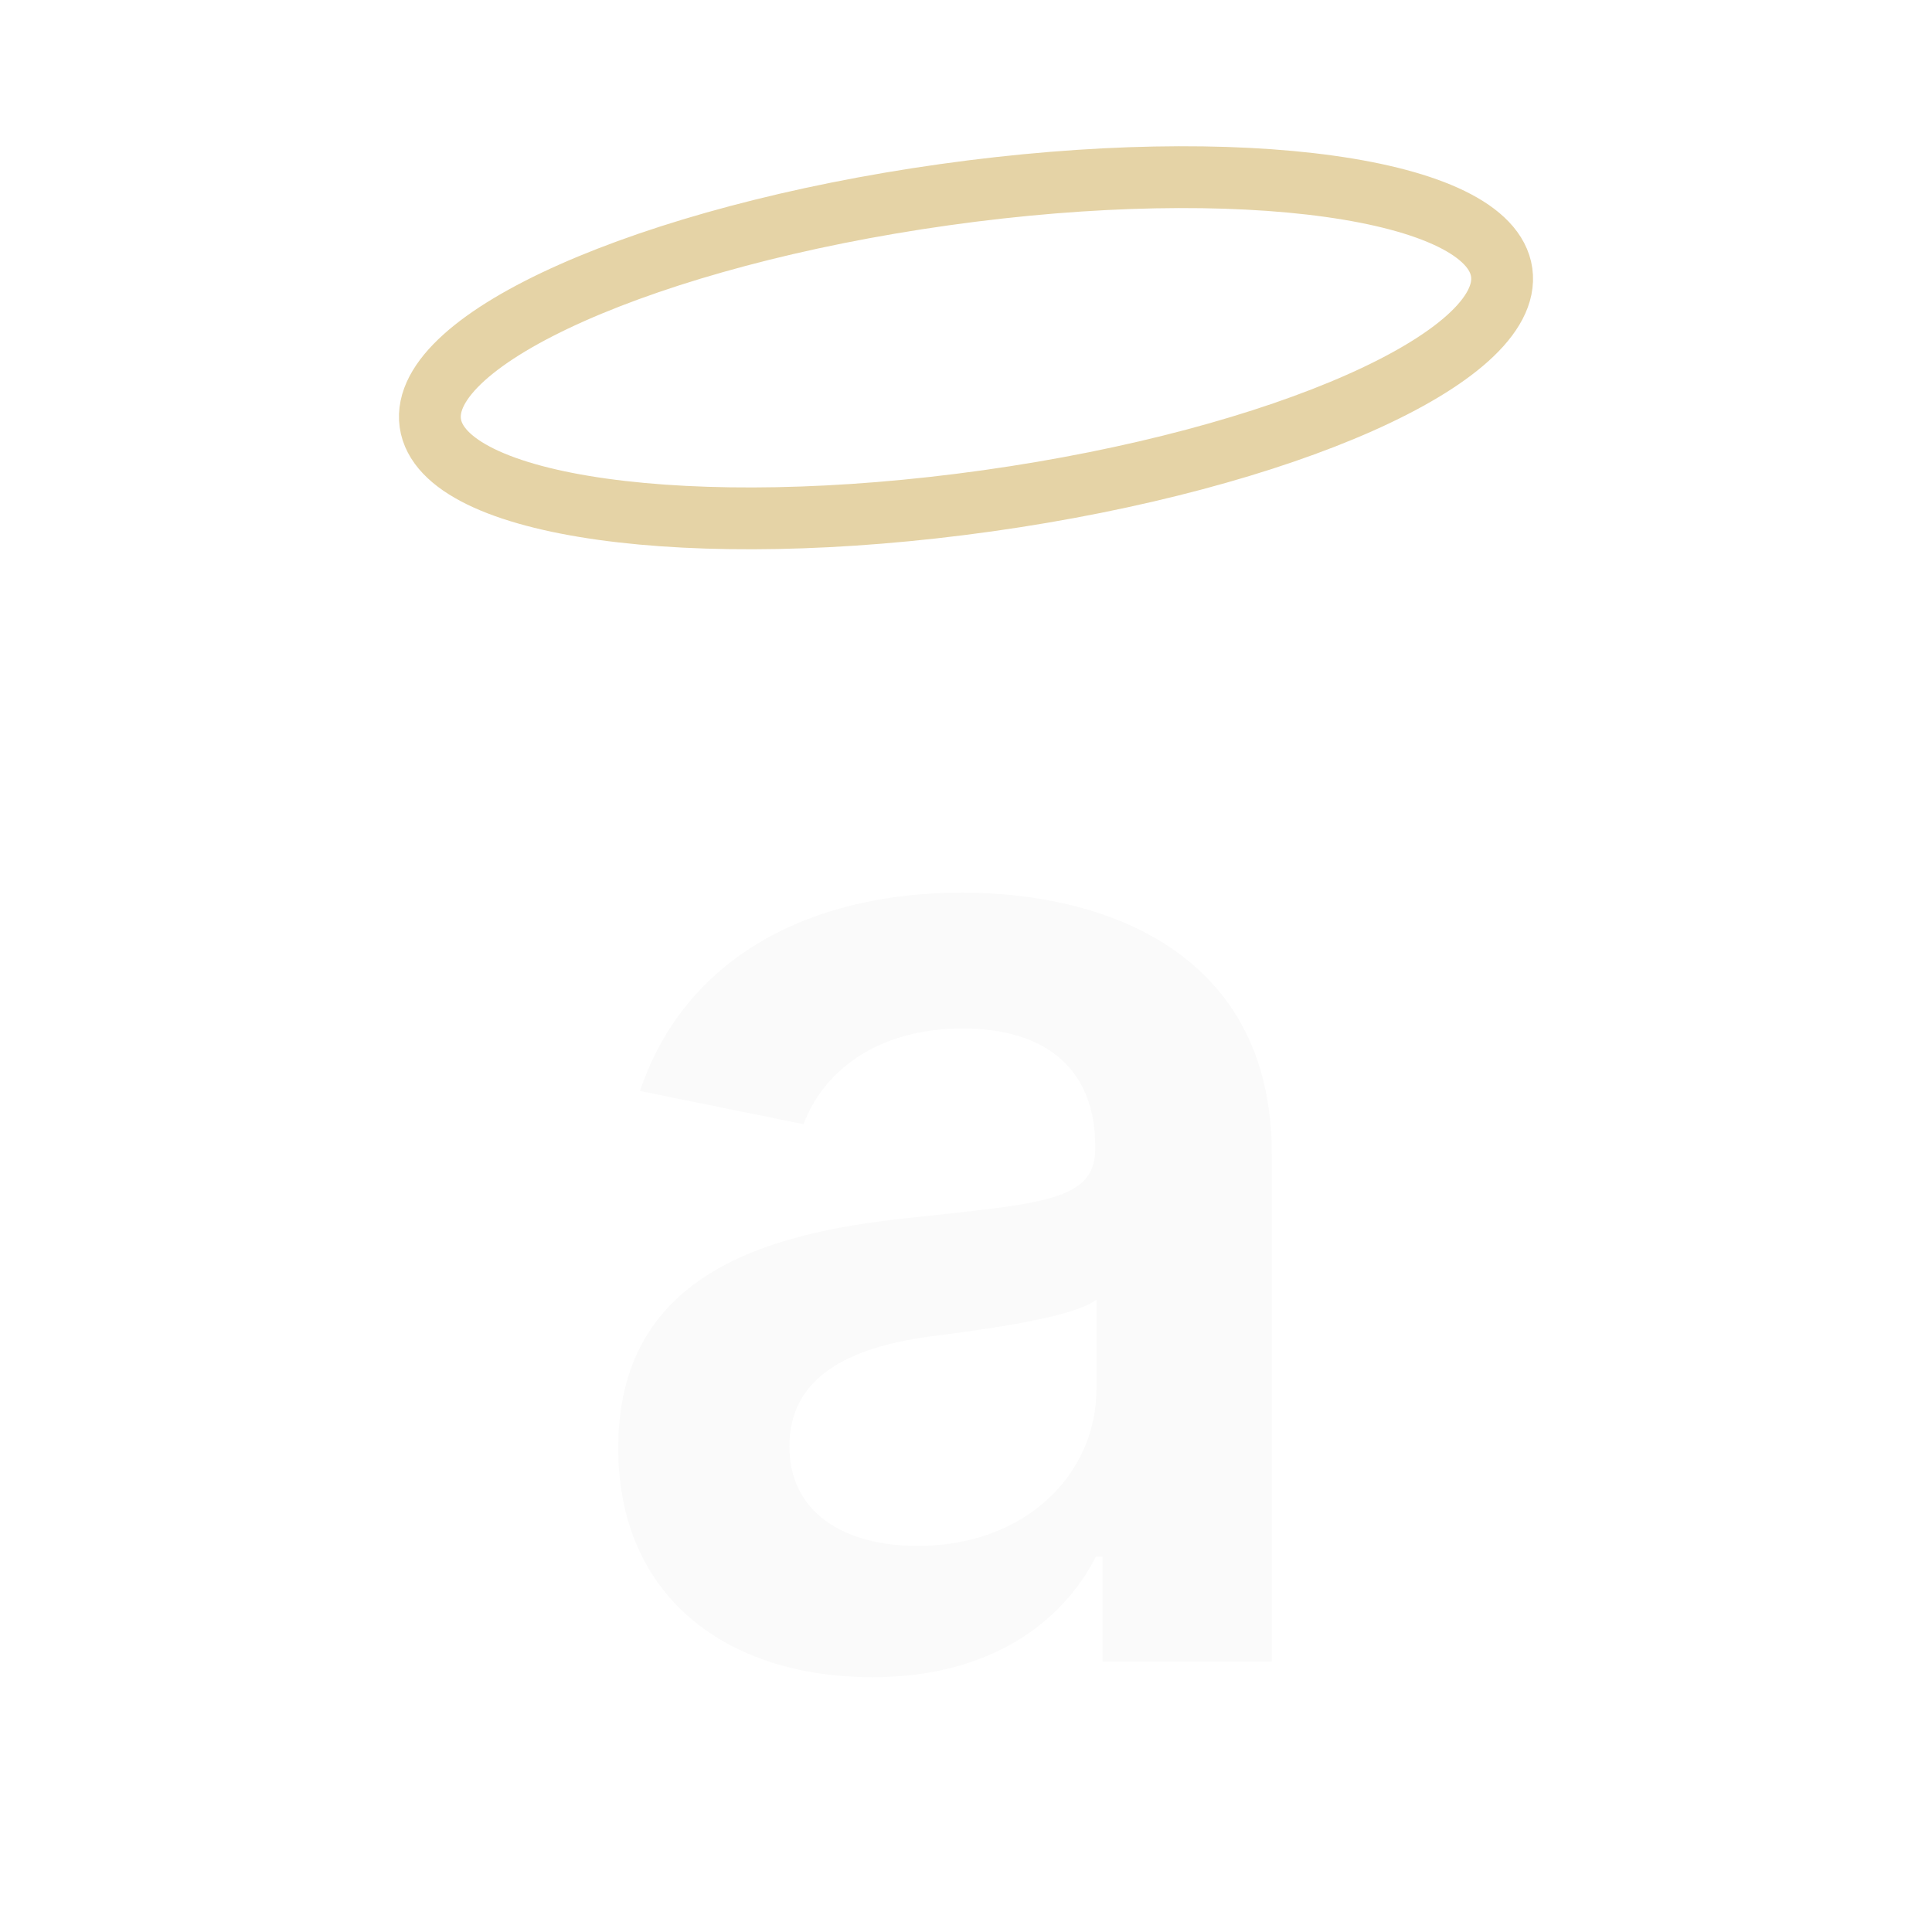
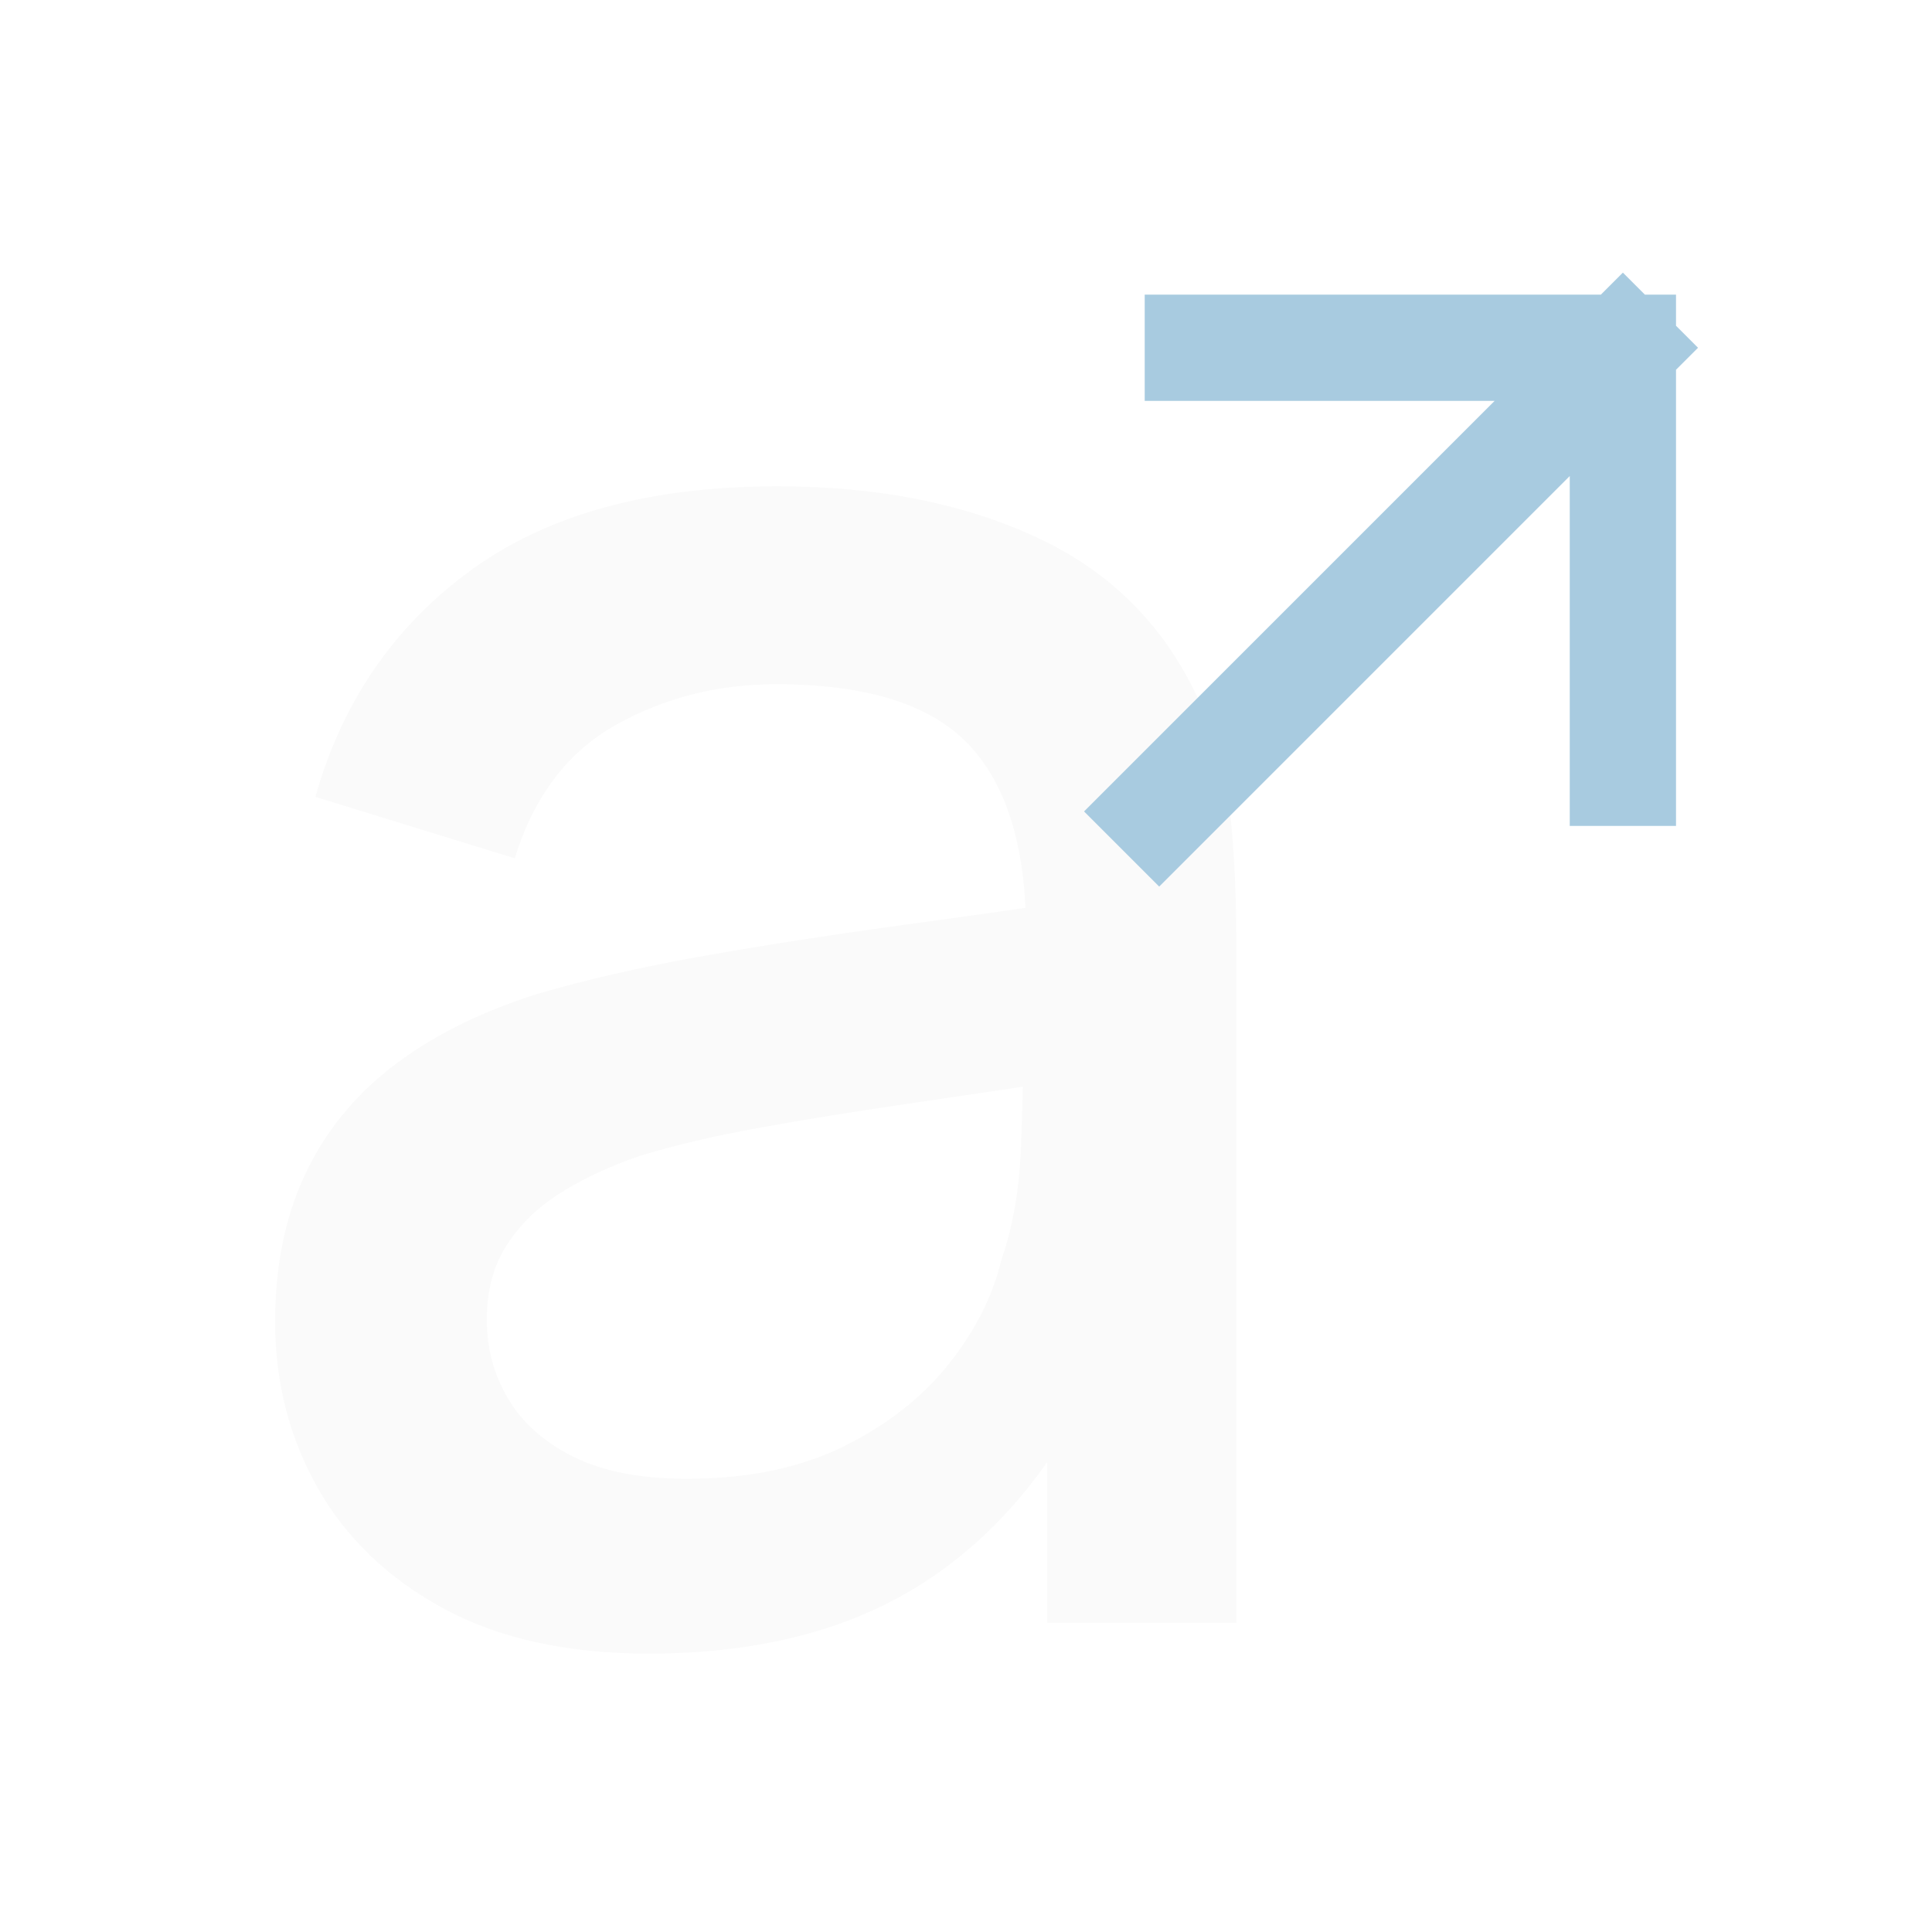
<svg xmlns="http://www.w3.org/2000/svg" width="512" height="512" viewBox="0 0 100 100">
-   <ellipse cx="50" cy="18" rx="28" ry="8" fill="none" stroke="#E5D3A6" stroke-width="3.2" transform="rotate(-8 50 18)" />
-   <text x="50" y="86" font-family="Inter, Helvetica Neue, Arial, sans-serif" font-size="72" fill="#FAFAFA" text-anchor="middle" font-weight="600">a</text>
+   <g transform="translate(10 84) scale(.053 -.053)" fill="#FAFAFA">
+     <path d="M444.7 -30Q325.3 -30 244 14.3Q162.7 58.7 121.3 132.3Q80 206 80 294Q80 375.7 109.2 437.8Q138.3 500 195 543.7Q251.7 587.3 335.3 614Q406.7 635 497.8 651.2Q589 667.3 689.3 681Q789.7 694.7 888.7 709.3L813.3 666.7Q815 794.3 759.5 855.5Q704 916.7 569.3 916.7Q484 916.7 413.2 877.2Q342.3 837.7 314 746.7L119.3 806.7Q158.7 946 271.2 1028Q383.7 1110 570.7 1110Q716 1110 823.3 1060.3Q930.7 1010.7 980.7 904Q1006.7 850.7 1012.7 791.7Q1018.7 732.7 1018.7 665.3V0H834V246.7L870 215.3Q803 91.3 699.3 30.7Q595.7 -30 444.7 -30ZM482 140.7Q571 140.7 635.2 172.3Q699.3 204 738.2 253.2Q777 302.3 789.3 354.7Q806 402.7 808.3 463Q810.7 523.3 810.7 558.7L878.7 534Q780.3 519 699.2 507.2Q618 495.3 552.7 483.5Q487.3 471.7 436 456Q393 441.3 359.3 420.3Q325.7 399.3 306.2 369Q286.7 338.7 286.7 296Q286.7 254 307.7 218.7Q328.7 183.3 371.8 162Q415 140.7 482 140.7Z" />
+   </g>
+   <path d="M62 18H84V40M84 18 60 42" fill="none" stroke="#A8CBE0" stroke-width="5.5" stroke-linecap="square" />
</svg>
